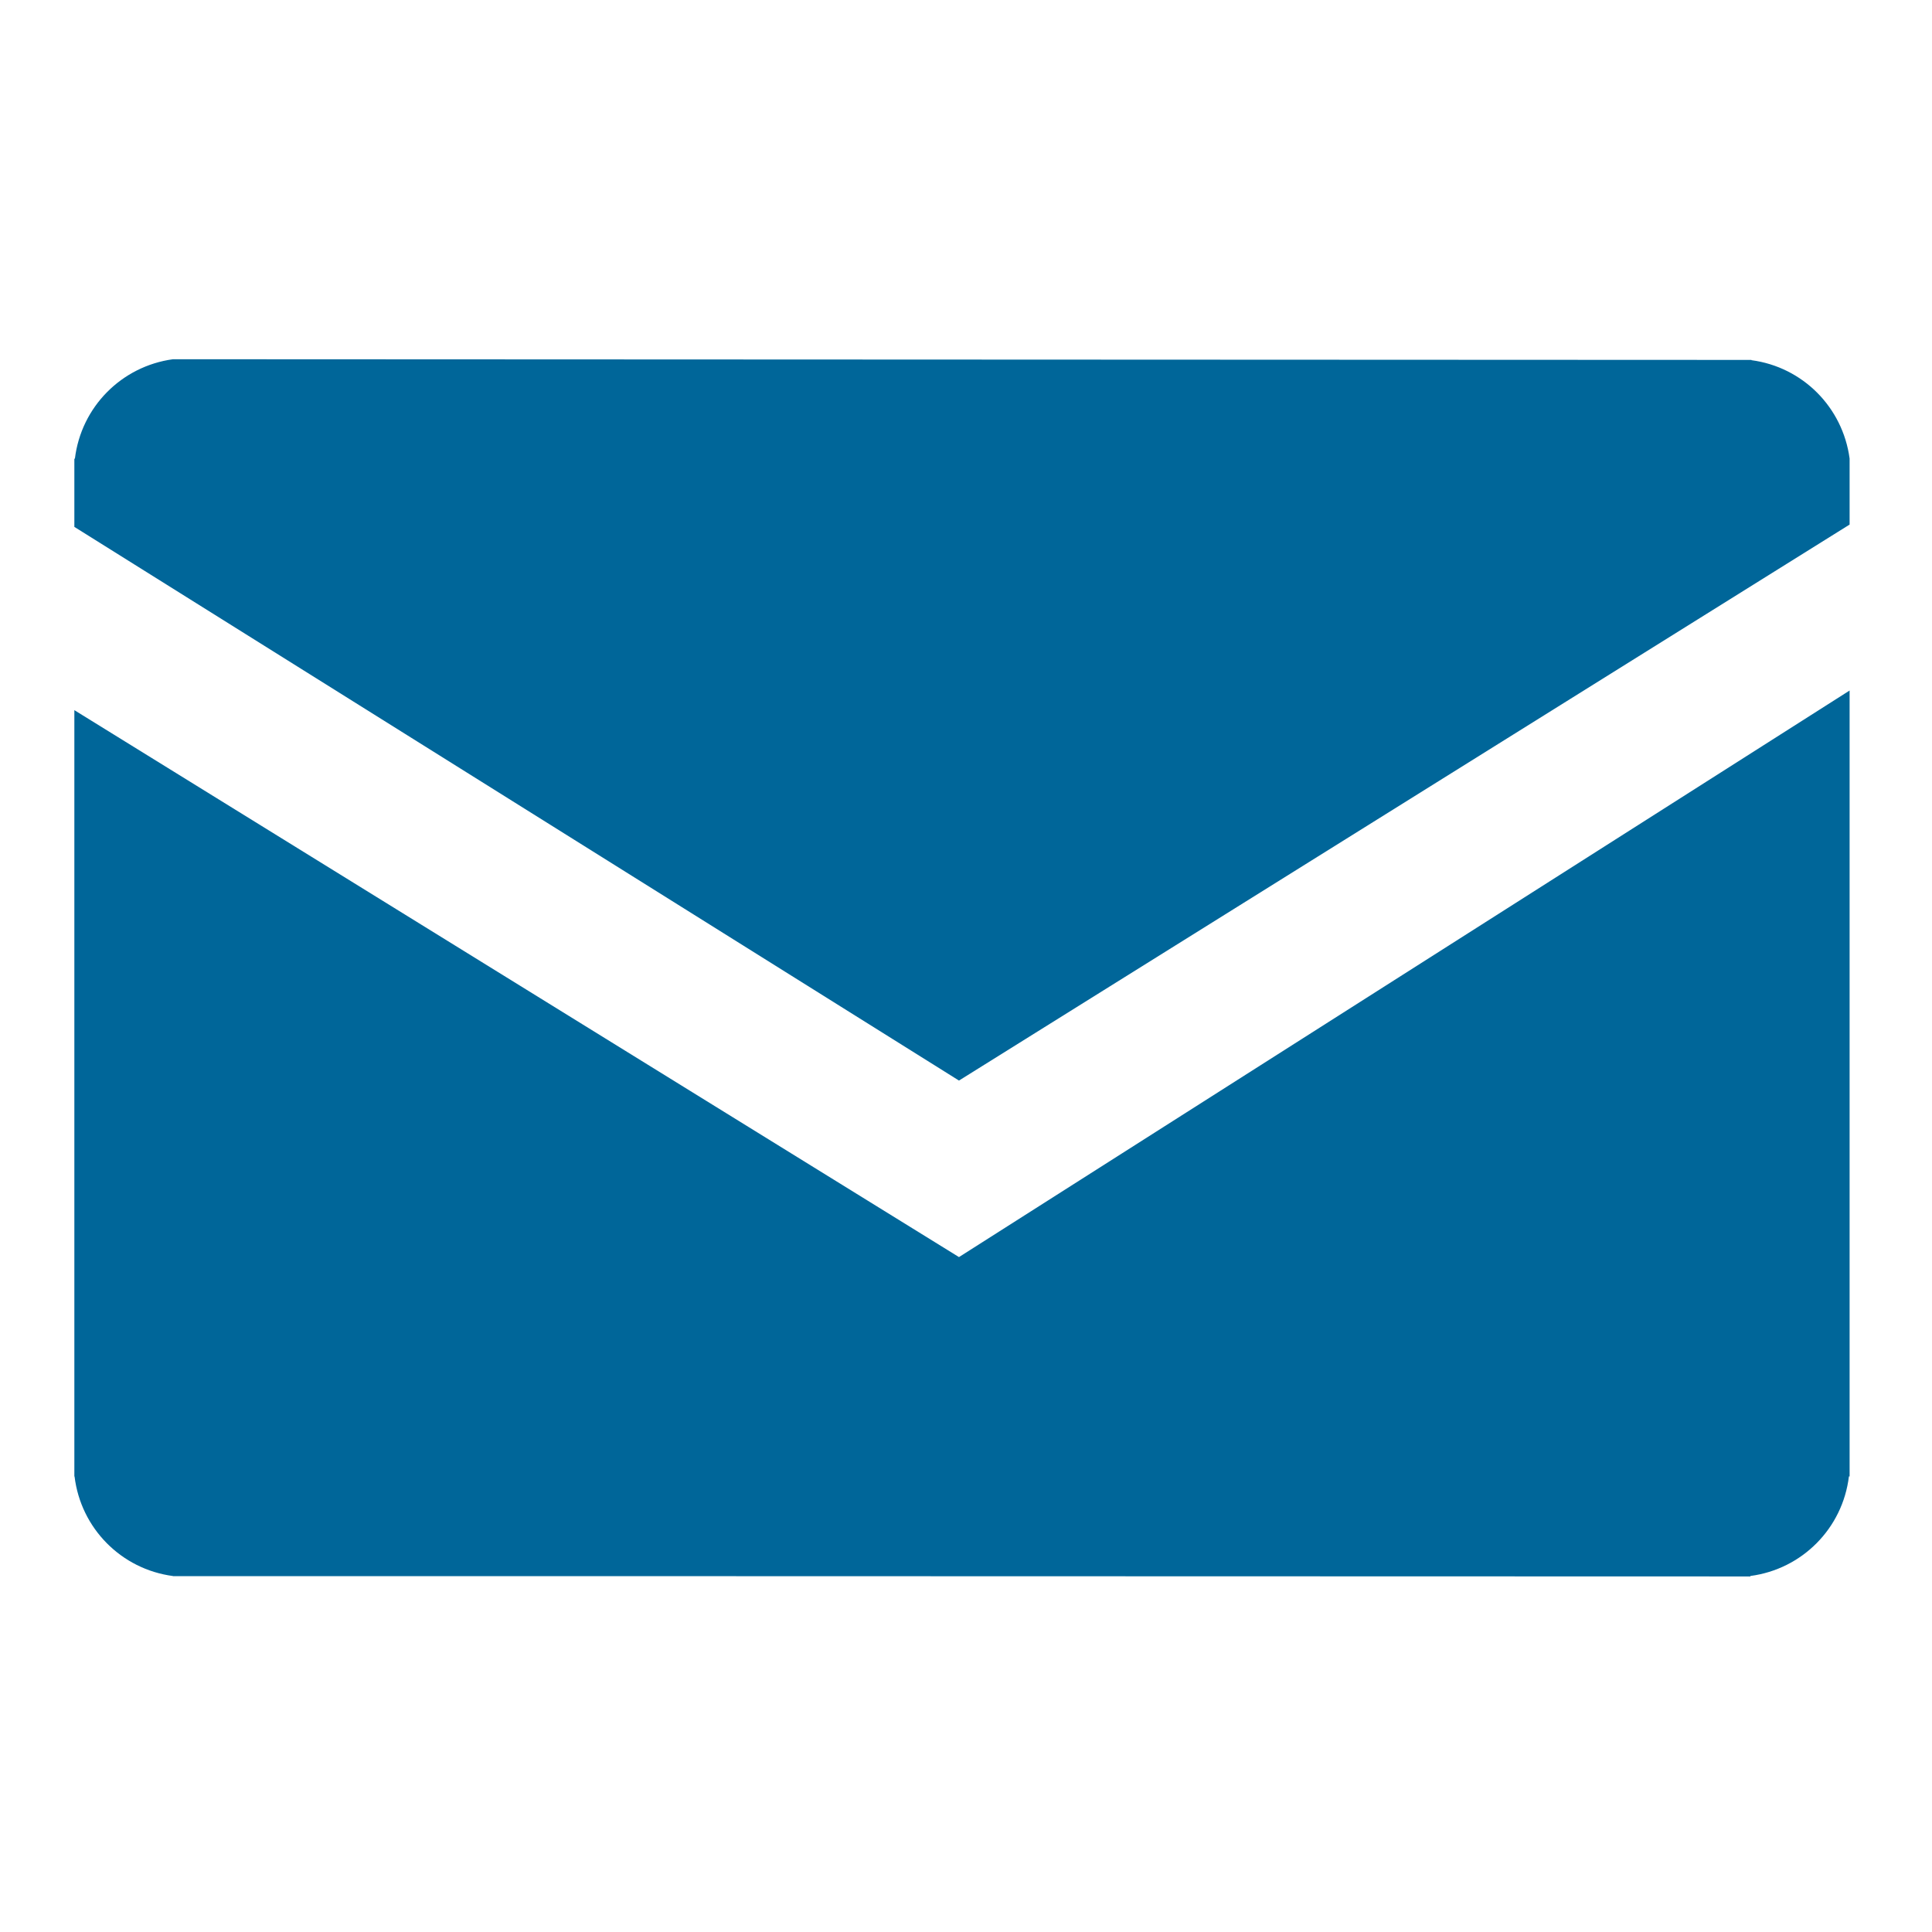
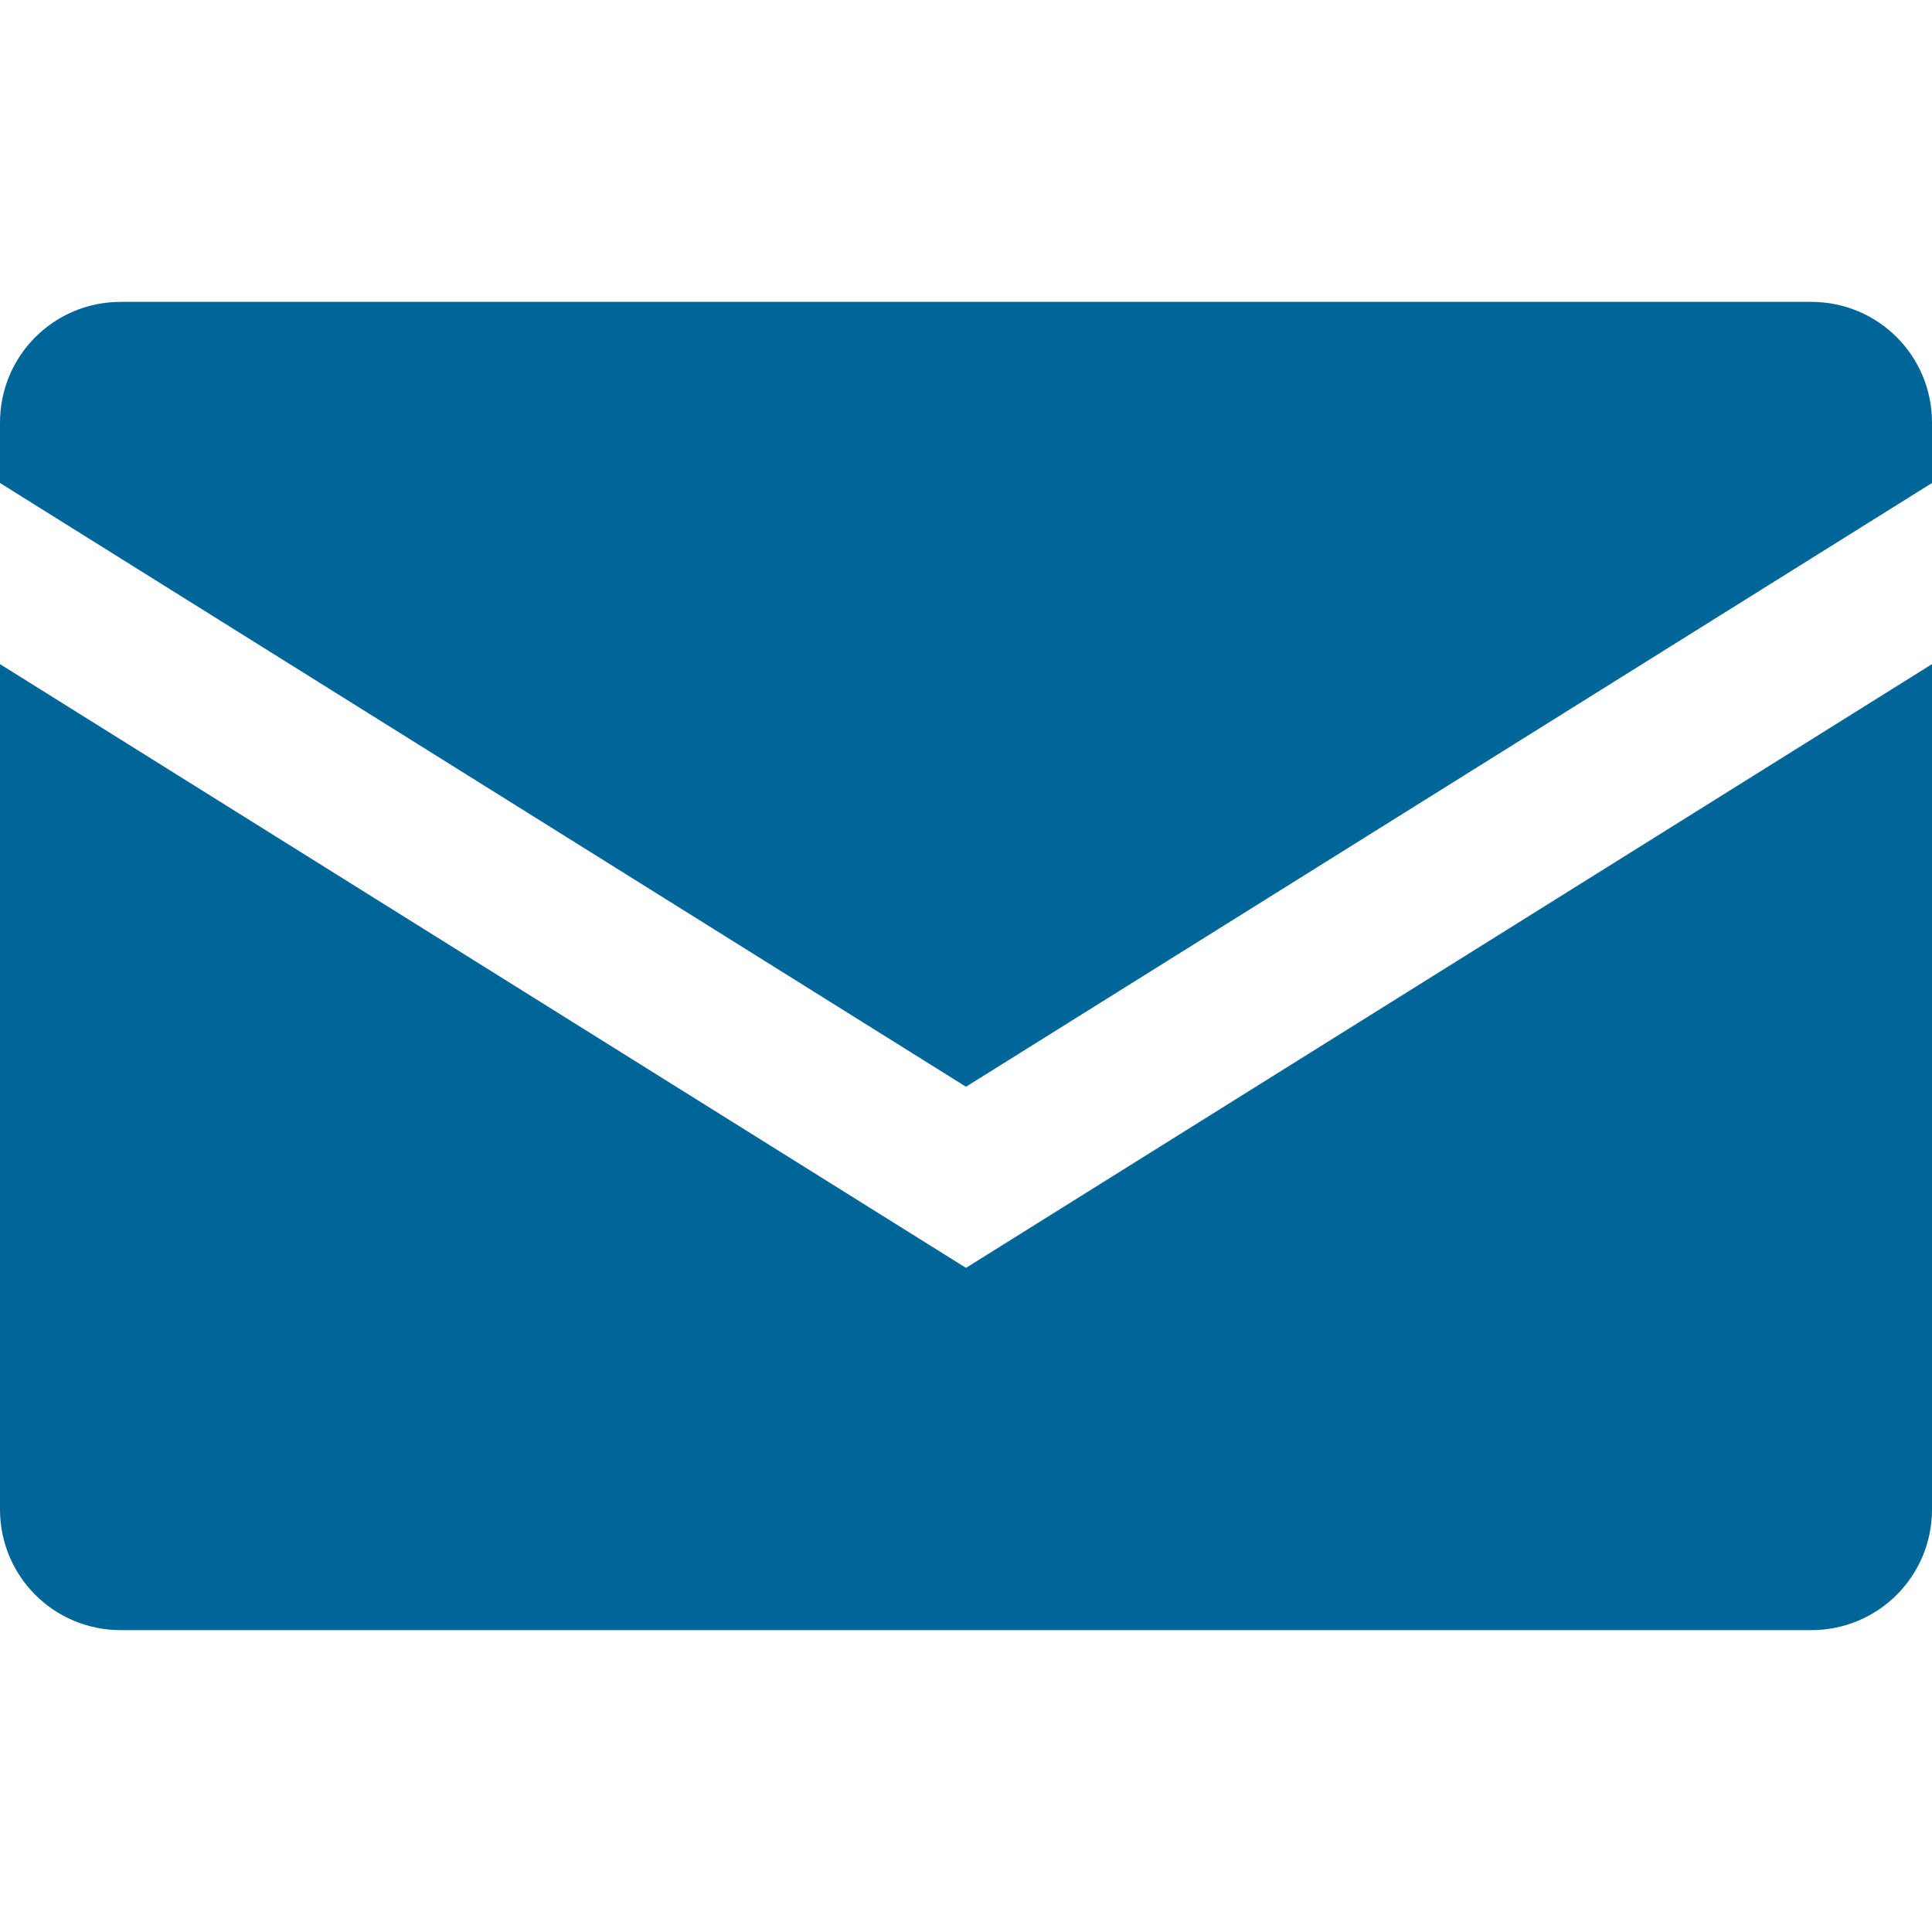
- <svg xmlns="http://www.w3.org/2000/svg" version="1.1" id="mail_navbar" x="0px" y="0px" width="28.348px" height="28.348px" viewBox="0 0 28.348 28.348" enable-background="new 0 0 28.348 28.348" xml:space="preserve">
-   <path fill="#006699" d="M25.699,5.285V5.281L2.538,5.271c-0.755,0.103-1.347,0.7-1.439,1.459H1.091v1.001l12.98,8.124l13.068-8.158  V6.728C27.038,5.976,26.451,5.385,25.699,5.285z" />
-   <path fill="#006699" d="M25.684,23.124c0.758-0.1,1.353-0.699,1.445-1.461h0.01V10.132l-13.068,8.313L1.091,10.42v11.244h0.003  c0.092,0.762,0.687,1.361,1.444,1.461v0.002h8.085l15.06,0.004V23.124z" />
+ <svg xmlns="http://www.w3.org/2000/svg" version="1.1" width="32" height="32" viewBox="0 0 32 32">
+   <path d="M2 5C.892 5 0 5.892 0 7v1l16 10L32 8V7c0-1.108-.892-2-2-2zm-2 6v14c0 1.108.892 2 2 2h28c1.108 0 2-.892 2-2V11L16 21z" fill="#069" />
</svg>
